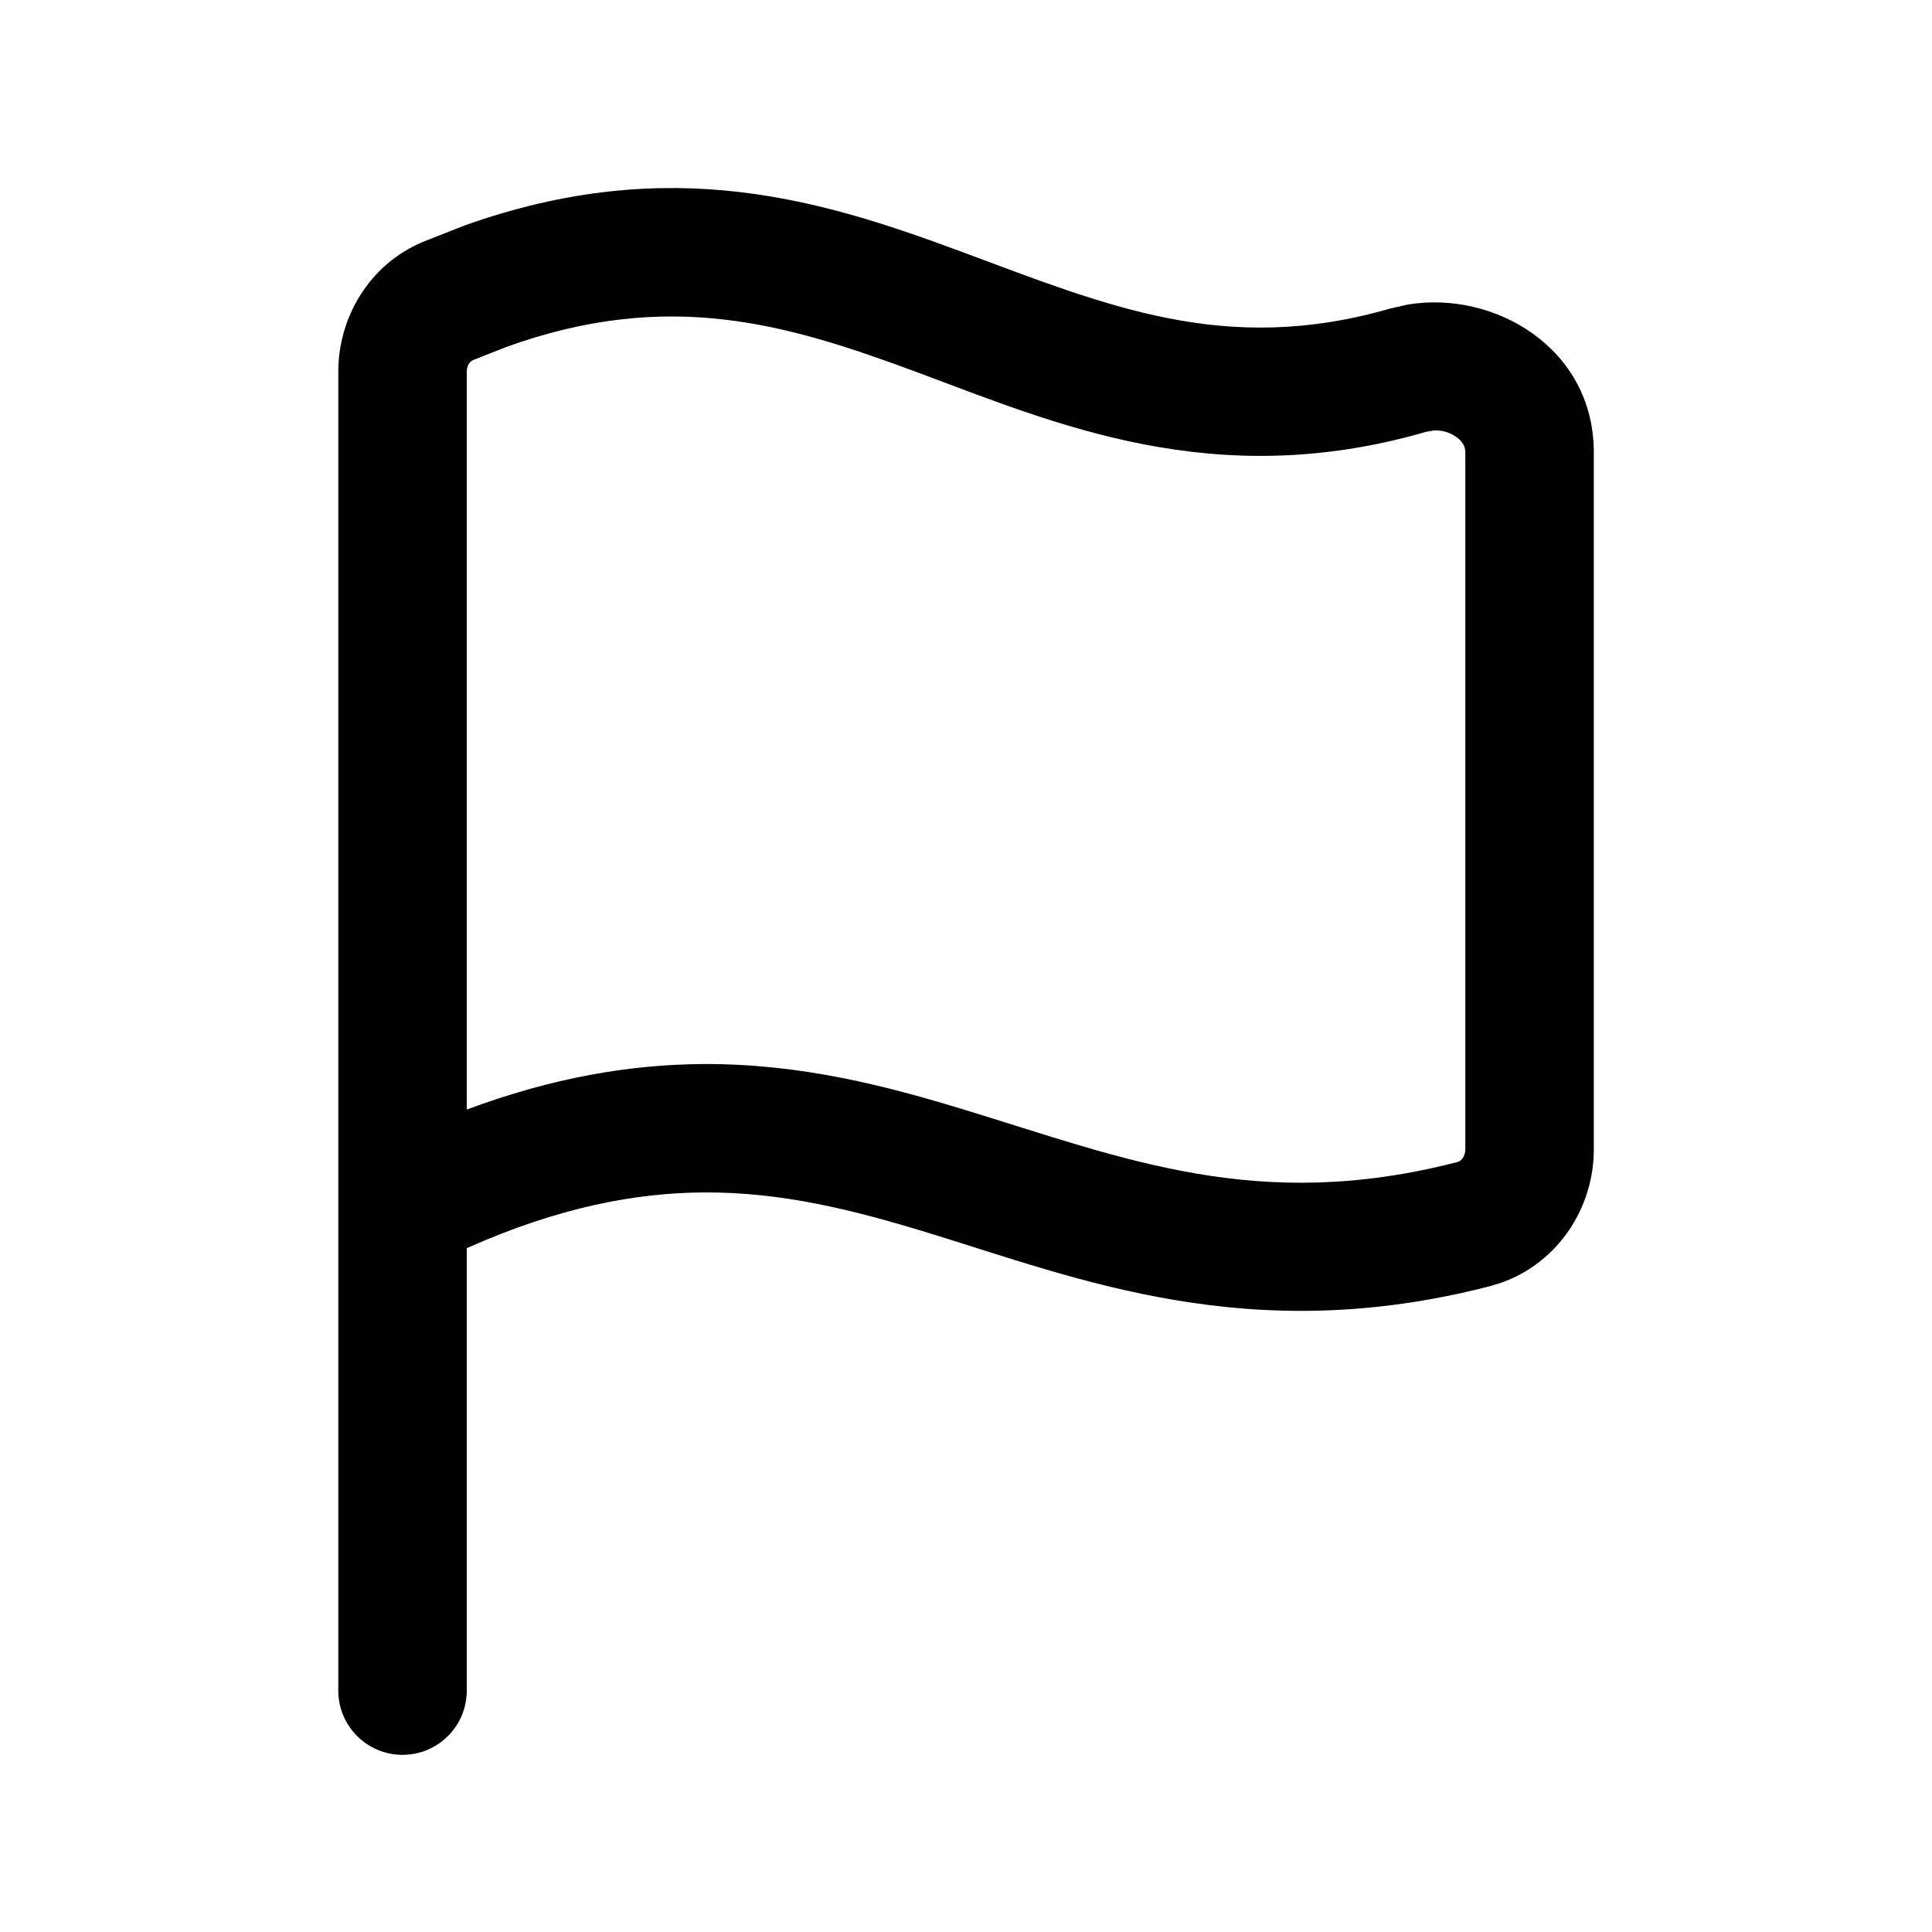
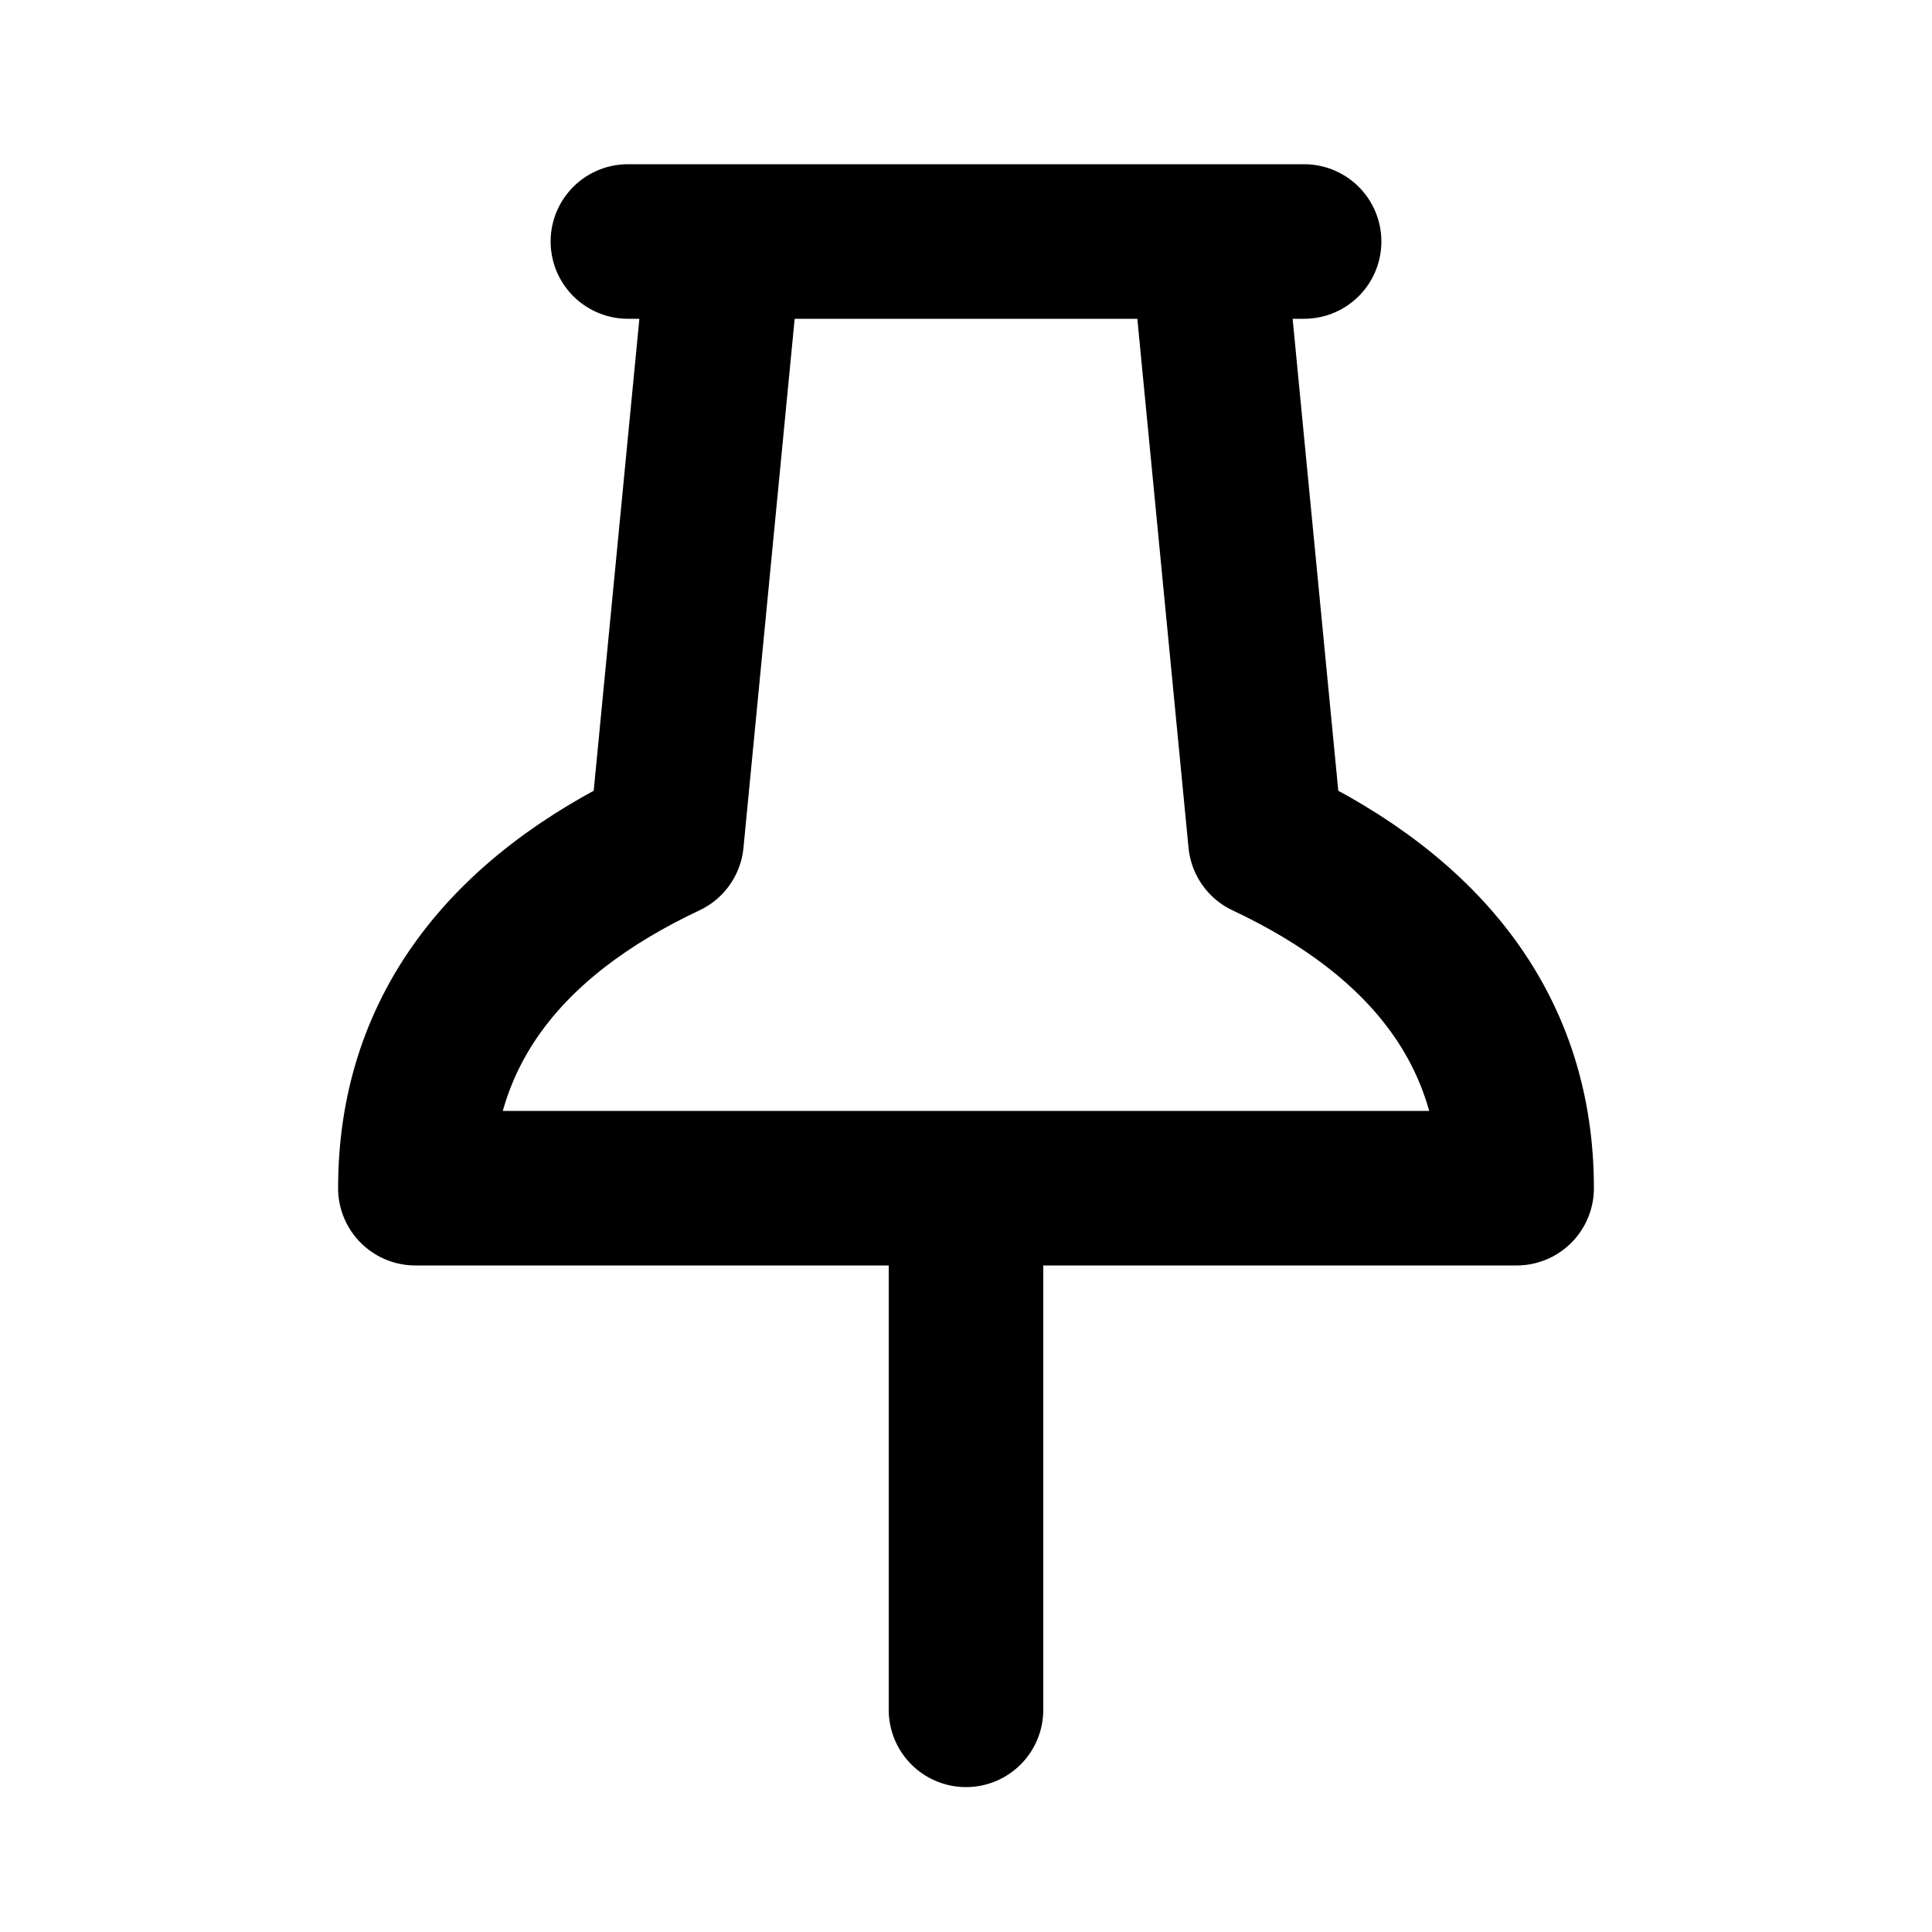
- <svg xmlns="http://www.w3.org/2000/svg" viewBox="0 0 20 20" width="20" height="20">
-   <path fill="currentColor" d="M3.502 17.5V3.848c0-.558.315-1.106.873-1.343l.432-.17c2.129-.761 3.72-.258 5.141.269 1.504.557 2.728 1.086 4.447.589l.177-.04c.893-.15 1.927.447 1.927 1.529V11.9c0 .596-.363 1.167-.956 1.378l-.121.037c-2.494.643-4.255-.076-5.814-.553-.784-.24-1.515-.422-2.32-.418-.707.004-1.503.152-2.456.577v4.58a.665.665 0 0 1-1.33 0m1.33-6.015c.888-.331 1.692-.467 2.449-.471 1.012-.005 1.899.227 2.716.477 1.645.503 3.027 1.07 5.092.537l.026-.012a.1.1 0 0 0 .024-.024.16.16 0 0 0 .03-.092V4.682c0-.055-.025-.115-.104-.166a.37.37 0 0 0-.221-.06l-.08.014c-2.205.638-3.846-.088-5.279-.62-1.332-.493-2.559-.867-4.247-.257l-.344.136c-.023.01-.062.046-.062.119z" />
+ <svg xmlns="http://www.w3.org/2000/svg" viewBox="0 0 20 20" fill="none" stroke="currentColor" stroke-width="1.6" stroke-linecap="round" stroke-linejoin="round">
+   <path d="M6.5 2.5h7M7.5 2.5l-.6 6.2c-1.7.8-2.6 2-2.6 3.6h11.4c0-1.6-.9-2.8-2.6-3.6l-.6-6.2M10 12.3v5.4" />
</svg>
